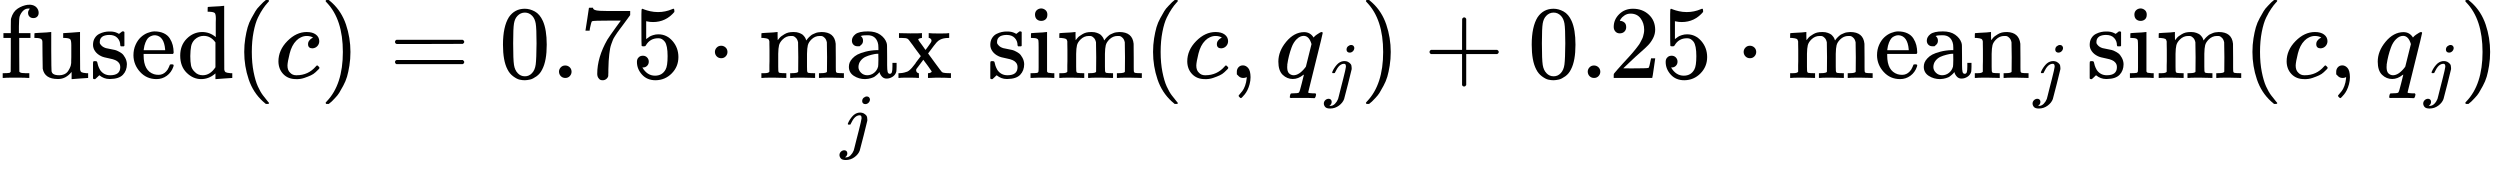
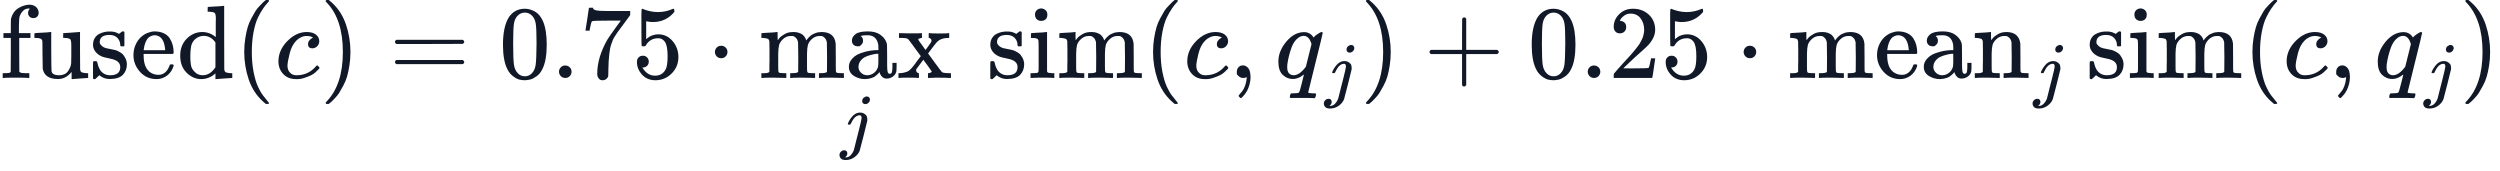
<svg xmlns="http://www.w3.org/2000/svg" style="vertical-align: -2.013ex;" width="54.423ex" height="3.71ex" role="img" focusable="false" viewBox="0 -750 24054.9 1639.6">
+   <style>:root{color:#111827}@media (prefers-color-scheme: dark){:root{color:#ffffff}}</style>
  <g stroke="currentColor" fill="currentColor" stroke-width="0" transform="scale(1,-1)">
    <g data-mml-node="math">
      <g data-mml-node="TeXAtom" data-mjx-texclass="ORD">
        <g data-mml-node="mi">
          <path data-c="66" d="M273 0Q255 3 146 3Q43 3 34 0H26V46H42Q70 46 91 49Q99 52 103 60Q104 62 104 224V385H33V431H104V497L105 564L107 574Q126 639 171 668T266 704Q267 704 275 704T289 705Q330 702 351 679T372 627Q372 604 358 590T321 576T284 590T270 627Q270 647 288 667H284Q280 668 273 668Q245 668 223 647T189 592Q183 572 182 497V431H293V385H185V225Q185 63 186 61T189 57T194 54T199 51T206 49T213 48T222 47T231 47T241 46T251 46H282V0H273Z" />
          <path data-c="75" d="M383 58Q327 -10 256 -10H249Q124 -10 105 89Q104 96 103 226Q102 335 102 348T96 369Q86 385 36 385H25V408Q25 431 27 431L38 432Q48 433 67 434T105 436Q122 437 142 438T172 441T184 442H187V261Q188 77 190 64Q193 49 204 40Q224 26 264 26Q290 26 311 35T343 58T363 90T375 120T379 144Q379 145 379 161T380 201T380 248V315Q380 361 370 372T320 385H302V431Q304 431 378 436T457 442H464V264Q464 84 465 81Q468 61 479 55T524 46H542V0Q540 0 467 -5T390 -11H383V58Z" transform="translate(306,0)" />
          <path data-c="73" d="M295 316Q295 356 268 385T190 414Q154 414 128 401Q98 382 98 349Q97 344 98 336T114 312T157 287Q175 282 201 278T245 269T277 256Q294 248 310 236T342 195T359 133Q359 71 321 31T198 -10H190Q138 -10 94 26L86 19L77 10Q71 4 65 -1L54 -11H46H42Q39 -11 33 -5V74V132Q33 153 35 157T45 162H54Q66 162 70 158T75 146T82 119T101 77Q136 26 198 26Q295 26 295 104Q295 133 277 151Q257 175 194 187T111 210Q75 227 54 256T33 318Q33 357 50 384T93 424T143 442T187 447H198Q238 447 268 432L283 424L292 431Q302 440 314 448H322H326Q329 448 335 442V310L329 304H301Q295 310 295 316Z" transform="translate(862,0)" />
          <path data-c="65" d="M28 218Q28 273 48 318T98 391T163 433T229 448Q282 448 320 430T378 380T406 316T415 245Q415 238 408 231H126V216Q126 68 226 36Q246 30 270 30Q312 30 342 62Q359 79 369 104L379 128Q382 131 395 131H398Q415 131 415 121Q415 117 412 108Q393 53 349 21T250 -11Q155 -11 92 58T28 218ZM333 275Q322 403 238 411H236Q228 411 220 410T195 402T166 381T143 340T127 274V267H333V275Z" transform="translate(1256,0)" />
          <path data-c="64" d="M376 495Q376 511 376 535T377 568Q377 613 367 624T316 637H298V660Q298 683 300 683L310 684Q320 685 339 686T376 688Q393 689 413 690T443 693T454 694H457V390Q457 84 458 81Q461 61 472 55T517 46H535V0Q533 0 459 -5T380 -11H373V44L365 37Q307 -11 235 -11Q158 -11 96 50T34 215Q34 315 97 378T244 442Q319 442 376 393V495ZM373 342Q328 405 260 405Q211 405 173 369Q146 341 139 305T131 211Q131 155 138 120T173 59Q203 26 251 26Q322 26 373 103V342Z" transform="translate(1700,0)" />
        </g>
      </g>
      <g data-mml-node="mo" transform="translate(2256,0)">
        <path data-c="28" d="M94 250Q94 319 104 381T127 488T164 576T202 643T244 695T277 729T302 750H315H319Q333 750 333 741Q333 738 316 720T275 667T226 581T184 443T167 250T184 58T225 -81T274 -167T316 -220T333 -241Q333 -250 318 -250H315H302L274 -226Q180 -141 137 -14T94 250Z" />
      </g>
      <g data-mml-node="mi" transform="translate(2645,0)">
        <path data-c="1D450" d="M34 159Q34 268 120 355T306 442Q362 442 394 418T427 355Q427 326 408 306T360 285Q341 285 330 295T319 325T330 359T352 380T366 386H367Q367 388 361 392T340 400T306 404Q276 404 249 390Q228 381 206 359Q162 315 142 235T121 119Q121 73 147 50Q169 26 205 26H209Q321 26 394 111Q403 121 406 121Q410 121 419 112T429 98T420 83T391 55T346 25T282 0T202 -11Q127 -11 81 37T34 159Z" />
      </g>
      <g data-mml-node="mo" transform="translate(3078,0)">
        <path data-c="29" d="M60 749L64 750Q69 750 74 750H86L114 726Q208 641 251 514T294 250Q294 182 284 119T261 12T224 -76T186 -143T145 -194T113 -227T90 -246Q87 -249 86 -250H74Q66 -250 63 -250T58 -247T55 -238Q56 -237 66 -225Q221 -64 221 250T66 725Q56 737 55 738Q55 746 60 749Z" />
      </g>
      <g data-mml-node="mo" transform="translate(3744.8,0)">
        <path data-c="3D" d="M56 347Q56 360 70 367H707Q722 359 722 347Q722 336 708 328L390 327H72Q56 332 56 347ZM56 153Q56 168 72 173H708Q722 163 722 153Q722 140 707 133H70Q56 140 56 153Z" />
      </g>
      <g data-mml-node="mn" transform="translate(4800.6,0)">
        <path data-c="30" d="M96 585Q152 666 249 666Q297 666 345 640T423 548Q460 465 460 320Q460 165 417 83Q397 41 362 16T301 -15T250 -22Q224 -22 198 -16T137 16T82 83Q39 165 39 320Q39 494 96 585ZM321 597Q291 629 250 629Q208 629 178 597Q153 571 145 525T137 333Q137 175 145 125T181 46Q209 16 250 16Q290 16 318 46Q347 76 354 130T362 333Q362 478 354 524T321 597Z" />
        <path data-c="2E" d="M78 60Q78 84 95 102T138 120Q162 120 180 104T199 61Q199 36 182 18T139 0T96 17T78 60Z" transform="translate(500,0)" />
        <path data-c="37" d="M55 458Q56 460 72 567L88 674Q88 676 108 676H128V672Q128 662 143 655T195 646T364 644H485V605L417 512Q408 500 387 472T360 435T339 403T319 367T305 330T292 284T284 230T278 162T275 80Q275 66 275 52T274 28V19Q270 2 255 -10T221 -22Q210 -22 200 -19T179 0T168 40Q168 198 265 368Q285 400 349 489L395 552H302Q128 552 119 546Q113 543 108 522T98 479L95 458V455H55V458Z" transform="translate(778,0)" />
        <path data-c="35" d="M164 157Q164 133 148 117T109 101H102Q148 22 224 22Q294 22 326 82Q345 115 345 210Q345 313 318 349Q292 382 260 382H254Q176 382 136 314Q132 307 129 306T114 304Q97 304 95 310Q93 314 93 485V614Q93 664 98 664Q100 666 102 666Q103 666 123 658T178 642T253 634Q324 634 389 662Q397 666 402 666Q410 666 410 648V635Q328 538 205 538Q174 538 149 544L139 546V374Q158 388 169 396T205 412T256 420Q337 420 393 355T449 201Q449 109 385 44T229 -22Q148 -22 99 32T50 154Q50 178 61 192T84 210T107 214Q132 214 148 197T164 157Z" transform="translate(1278,0)" />
      </g>
      <g data-mml-node="mo" transform="translate(6800.8,0)">
        <path data-c="22C5" d="M78 250Q78 274 95 292T138 310Q162 310 180 294T199 251Q199 226 182 208T139 190T96 207T78 250Z" />
      </g>
      <g data-mml-node="munder" transform="translate(7301,0)">
        <g data-mml-node="mo">
          <path data-c="6D" d="M41 46H55Q94 46 102 60V68Q102 77 102 91T102 122T103 161T103 203Q103 234 103 269T102 328V351Q99 370 88 376T43 385H25V408Q25 431 27 431L37 432Q47 433 65 434T102 436Q119 437 138 438T167 441T178 442H181V402Q181 364 182 364T187 369T199 384T218 402T247 421T285 437Q305 442 336 442Q351 442 364 440T387 434T406 426T421 417T432 406T441 395T448 384T452 374T455 366L457 361L460 365Q463 369 466 373T475 384T488 397T503 410T523 422T546 432T572 439T603 442Q729 442 740 329Q741 322 741 190V104Q741 66 743 59T754 49Q775 46 803 46H819V0H811L788 1Q764 2 737 2T699 3Q596 3 587 0H579V46H595Q656 46 656 62Q657 64 657 200Q656 335 655 343Q649 371 635 385T611 402T585 404Q540 404 506 370Q479 343 472 315T464 232V168V108Q464 78 465 68T468 55T477 49Q498 46 526 46H542V0H534L510 1Q487 2 460 2T422 3Q319 3 310 0H302V46H318Q379 46 379 62Q380 64 380 200Q379 335 378 343Q372 371 358 385T334 402T308 404Q263 404 229 370Q202 343 195 315T187 232V168V108Q187 78 188 68T191 55T200 49Q221 46 249 46H265V0H257L234 1Q210 2 183 2T145 3Q42 3 33 0H25V46H41Z" />
          <path data-c="61" d="M137 305T115 305T78 320T63 359Q63 394 97 421T218 448Q291 448 336 416T396 340Q401 326 401 309T402 194V124Q402 76 407 58T428 40Q443 40 448 56T453 109V145H493V106Q492 66 490 59Q481 29 455 12T400 -6T353 12T329 54V58L327 55Q325 52 322 49T314 40T302 29T287 17T269 6T247 -2T221 -8T190 -11Q130 -11 82 20T34 107Q34 128 41 147T68 188T116 225T194 253T304 268H318V290Q318 324 312 340Q290 411 215 411Q197 411 181 410T156 406T148 403Q170 388 170 359Q170 334 154 320ZM126 106Q126 75 150 51T209 26Q247 26 276 49T315 109Q317 116 318 175Q318 233 317 233Q309 233 296 232T251 223T193 203T147 166T126 106Z" transform="translate(833,0)" />
          <path data-c="78" d="M201 0Q189 3 102 3Q26 3 17 0H11V46H25Q48 47 67 52T96 61T121 78T139 96T160 122T180 150L226 210L168 288Q159 301 149 315T133 336T122 351T113 363T107 370T100 376T94 379T88 381T80 383Q74 383 44 385H16V431H23Q59 429 126 429Q219 429 229 431H237V385Q201 381 201 369Q201 367 211 353T239 315T268 274L272 270L297 304Q329 345 329 358Q329 364 327 369T322 376T317 380T310 384L307 385H302V431H309Q324 428 408 428Q487 428 493 431H499V385H492Q443 385 411 368Q394 360 377 341T312 257L296 236L358 151Q424 61 429 57T446 50Q464 46 499 46H516V0H510H502Q494 1 482 1T457 2T432 2T414 3Q403 3 377 3T327 1L304 0H295V46H298Q309 46 320 51T331 63Q331 65 291 120L250 175Q249 174 219 133T185 88Q181 83 181 74Q181 63 188 55T206 46Q208 46 208 23V0H201Z" transform="translate(1333,0)" />
        </g>
        <g data-mml-node="mi" transform="translate(784.8,-645.4) scale(0.707)">
          <path data-c="1D457" d="M297 596Q297 627 318 644T361 661Q378 661 389 651T403 623Q403 595 384 576T340 557Q322 557 310 567T297 596ZM288 376Q288 405 262 405Q240 405 220 393T185 362T161 325T144 293L137 279Q135 278 121 278H107Q101 284 101 286T105 299Q126 348 164 391T252 441Q253 441 260 441T272 442Q296 441 316 432Q341 418 354 401T367 348V332L318 133Q267 -67 264 -75Q246 -125 194 -164T75 -204Q25 -204 7 -183T-12 -137Q-12 -110 7 -91T53 -71Q70 -71 82 -81T95 -112Q95 -148 63 -167Q69 -168 77 -168Q111 -168 139 -140T182 -74L193 -32Q204 11 219 72T251 197T278 308T289 365Q289 372 288 376Z" />
        </g>
      </g>
      <g data-mml-node="mstyle" transform="translate(9162,0)">
        <g data-mml-node="mspace" />
      </g>
      <g data-mml-node="TeXAtom" data-mjx-texclass="ORD" transform="translate(9495.7,0)">
        <g data-mml-node="mi">
          <path data-c="73" d="M295 316Q295 356 268 385T190 414Q154 414 128 401Q98 382 98 349Q97 344 98 336T114 312T157 287Q175 282 201 278T245 269T277 256Q294 248 310 236T342 195T359 133Q359 71 321 31T198 -10H190Q138 -10 94 26L86 19L77 10Q71 4 65 -1L54 -11H46H42Q39 -11 33 -5V74V132Q33 153 35 157T45 162H54Q66 162 70 158T75 146T82 119T101 77Q136 26 198 26Q295 26 295 104Q295 133 277 151Q257 175 194 187T111 210Q75 227 54 256T33 318Q33 357 50 384T93 424T143 442T187 447H198Q238 447 268 432L283 424L292 431Q302 440 314 448H322H326Q329 448 335 442V310L329 304H301Q295 310 295 316Z" />
          <path data-c="69" d="M69 609Q69 637 87 653T131 669Q154 667 171 652T188 609Q188 579 171 564T129 549Q104 549 87 564T69 609ZM247 0Q232 3 143 3Q132 3 106 3T56 1L34 0H26V46H42Q70 46 91 49Q100 53 102 60T104 102V205V293Q104 345 102 359T88 378Q74 385 41 385H30V408Q30 431 32 431L42 432Q52 433 70 434T106 436Q123 437 142 438T171 441T182 442H185V62Q190 52 197 50T232 46H255V0H247Z" transform="translate(394,0)" />
          <path data-c="6D" d="M41 46H55Q94 46 102 60V68Q102 77 102 91T102 122T103 161T103 203Q103 234 103 269T102 328V351Q99 370 88 376T43 385H25V408Q25 431 27 431L37 432Q47 433 65 434T102 436Q119 437 138 438T167 441T178 442H181V402Q181 364 182 364T187 369T199 384T218 402T247 421T285 437Q305 442 336 442Q351 442 364 440T387 434T406 426T421 417T432 406T441 395T448 384T452 374T455 366L457 361L460 365Q463 369 466 373T475 384T488 397T503 410T523 422T546 432T572 439T603 442Q729 442 740 329Q741 322 741 190V104Q741 66 743 59T754 49Q775 46 803 46H819V0H811L788 1Q764 2 737 2T699 3Q596 3 587 0H579V46H595Q656 46 656 62Q657 64 657 200Q656 335 655 343Q649 371 635 385T611 402T585 404Q540 404 506 370Q479 343 472 315T464 232V168V108Q464 78 465 68T468 55T477 49Q498 46 526 46H542V0H534L510 1Q487 2 460 2T422 3Q319 3 310 0H302V46H318Q379 46 379 62Q380 64 380 200Q379 335 378 343Q372 371 358 385T334 402T308 404Q263 404 229 370Q202 343 195 315T187 232V168V108Q187 78 188 68T191 55T200 49Q221 46 249 46H265V0H257L234 1Q210 2 183 2T145 3Q42 3 33 0H25V46H41Z" transform="translate(672,0)" />
        </g>
      </g>
      <g data-mml-node="mo" transform="translate(11000.7,0)">
        <path data-c="28" d="M94 250Q94 319 104 381T127 488T164 576T202 643T244 695T277 729T302 750H315H319Q333 750 333 741Q333 738 316 720T275 667T226 581T184 443T167 250T184 58T225 -81T274 -167T316 -220T333 -241Q333 -250 318 -250H315H302L274 -226Q180 -141 137 -14T94 250Z" />
      </g>
      <g data-mml-node="mi" transform="translate(11389.7,0)">
        <path data-c="1D450" d="M34 159Q34 268 120 355T306 442Q362 442 394 418T427 355Q427 326 408 306T360 285Q341 285 330 295T319 325T330 359T352 380T366 386H367Q367 388 361 392T340 400T306 404Q276 404 249 390Q228 381 206 359Q162 315 142 235T121 119Q121 73 147 50Q169 26 205 26H209Q321 26 394 111Q403 121 406 121Q410 121 419 112T429 98T420 83T391 55T346 25T282 0T202 -11Q127 -11 81 37T34 159Z" />
      </g>
      <g data-mml-node="mo" transform="translate(11822.7,0)">
        <path data-c="2C" d="M78 35T78 60T94 103T137 121Q165 121 187 96T210 8Q210 -27 201 -60T180 -117T154 -158T130 -185T117 -194Q113 -194 104 -185T95 -172Q95 -168 106 -156T131 -126T157 -76T173 -3V9L172 8Q170 7 167 6T161 3T152 1T140 0Q113 0 96 17Z" />
      </g>
      <g data-mml-node="msub" transform="translate(12267.3,0)">
        <g data-mml-node="mi">
          <path data-c="1D45E" d="M33 157Q33 258 109 349T280 441Q340 441 372 389Q373 390 377 395T388 406T404 418Q438 442 450 442Q454 442 457 439T460 434Q460 425 391 149Q320 -135 320 -139Q320 -147 365 -148H390Q396 -156 396 -157T393 -175Q389 -188 383 -194H370Q339 -192 262 -192Q234 -192 211 -192T174 -192T157 -193Q143 -193 143 -185Q143 -182 145 -170Q149 -154 152 -151T172 -148Q220 -148 230 -141Q238 -136 258 -53T279 32Q279 33 272 29Q224 -10 172 -10Q117 -10 75 30T33 157ZM352 326Q329 405 277 405Q242 405 210 374T160 293Q131 214 119 129Q119 126 119 118T118 106Q118 61 136 44T179 26Q233 26 290 98L298 109L352 326Z" />
        </g>
        <g data-mml-node="mi" transform="translate(479,-150) scale(0.707)">
          <path data-c="1D457" d="M297 596Q297 627 318 644T361 661Q378 661 389 651T403 623Q403 595 384 576T340 557Q322 557 310 567T297 596ZM288 376Q288 405 262 405Q240 405 220 393T185 362T161 325T144 293L137 279Q135 278 121 278H107Q101 284 101 286T105 299Q126 348 164 391T252 441Q253 441 260 441T272 442Q296 441 316 432Q341 418 354 401T367 348V332L318 133Q267 -67 264 -75Q246 -125 194 -164T75 -204Q25 -204 7 -183T-12 -137Q-12 -110 7 -91T53 -71Q70 -71 82 -81T95 -112Q95 -148 63 -167Q69 -168 77 -168Q111 -168 139 -140T182 -74L193 -32Q204 11 219 72T251 197T278 308T289 365Q289 372 288 376Z" />
        </g>
      </g>
      <g data-mml-node="mo" transform="translate(13087.7,0)">
        <path data-c="29" d="M60 749L64 750Q69 750 74 750H86L114 726Q208 641 251 514T294 250Q294 182 284 119T261 12T224 -76T186 -143T145 -194T113 -227T90 -246Q87 -249 86 -250H74Q66 -250 63 -250T58 -247T55 -238Q56 -237 66 -225Q221 -64 221 250T66 725Q56 737 55 738Q55 746 60 749Z" />
      </g>
      <g data-mml-node="mo" transform="translate(13698.9,0)">
        <path data-c="2B" d="M56 237T56 250T70 270H369V420L370 570Q380 583 389 583Q402 583 409 568V270H707Q722 262 722 250T707 230H409V-68Q401 -82 391 -82H389H387Q375 -82 369 -68V230H70Q56 237 56 250Z" />
      </g>
      <g data-mml-node="mn" transform="translate(14699.1,0)">
        <path data-c="30" d="M96 585Q152 666 249 666Q297 666 345 640T423 548Q460 465 460 320Q460 165 417 83Q397 41 362 16T301 -15T250 -22Q224 -22 198 -16T137 16T82 83Q39 165 39 320Q39 494 96 585ZM321 597Q291 629 250 629Q208 629 178 597Q153 571 145 525T137 333Q137 175 145 125T181 46Q209 16 250 16Q290 16 318 46Q347 76 354 130T362 333Q362 478 354 524T321 597Z" />
        <path data-c="2E" d="M78 60Q78 84 95 102T138 120Q162 120 180 104T199 61Q199 36 182 18T139 0T96 17T78 60Z" transform="translate(500,0)" />
        <path data-c="32" d="M109 429Q82 429 66 447T50 491Q50 562 103 614T235 666Q326 666 387 610T449 465Q449 422 429 383T381 315T301 241Q265 210 201 149L142 93L218 92Q375 92 385 97Q392 99 409 186V189H449V186Q448 183 436 95T421 3V0H50V19V31Q50 38 56 46T86 81Q115 113 136 137Q145 147 170 174T204 211T233 244T261 278T284 308T305 340T320 369T333 401T340 431T343 464Q343 527 309 573T212 619Q179 619 154 602T119 569T109 550Q109 549 114 549Q132 549 151 535T170 489Q170 464 154 447T109 429Z" transform="translate(778,0)" />
        <path data-c="35" d="M164 157Q164 133 148 117T109 101H102Q148 22 224 22Q294 22 326 82Q345 115 345 210Q345 313 318 349Q292 382 260 382H254Q176 382 136 314Q132 307 129 306T114 304Q97 304 95 310Q93 314 93 485V614Q93 664 98 664Q100 666 102 666Q103 666 123 658T178 642T253 634Q324 634 389 662Q397 666 402 666Q410 666 410 648V635Q328 538 205 538Q174 538 149 544L139 546V374Q158 388 169 396T205 412T256 420Q337 420 393 355T449 201Q449 109 385 44T229 -22Q148 -22 99 32T50 154Q50 178 61 192T84 210T107 214Q132 214 148 197T164 157Z" transform="translate(1278,0)" />
      </g>
      <g data-mml-node="mo" transform="translate(16699.3,0)">
        <path data-c="22C5" d="M78 250Q78 274 95 292T138 310Q162 310 180 294T199 251Q199 226 182 208T139 190T96 207T78 250Z" />
      </g>
      <g data-mml-node="msub" transform="translate(17199.6,0)">
        <g data-mml-node="TeXAtom" data-mjx-texclass="ORD">
          <g data-mml-node="mi">
            <path data-c="6D" d="M41 46H55Q94 46 102 60V68Q102 77 102 91T102 122T103 161T103 203Q103 234 103 269T102 328V351Q99 370 88 376T43 385H25V408Q25 431 27 431L37 432Q47 433 65 434T102 436Q119 437 138 438T167 441T178 442H181V402Q181 364 182 364T187 369T199 384T218 402T247 421T285 437Q305 442 336 442Q351 442 364 440T387 434T406 426T421 417T432 406T441 395T448 384T452 374T455 366L457 361L460 365Q463 369 466 373T475 384T488 397T503 410T523 422T546 432T572 439T603 442Q729 442 740 329Q741 322 741 190V104Q741 66 743 59T754 49Q775 46 803 46H819V0H811L788 1Q764 2 737 2T699 3Q596 3 587 0H579V46H595Q656 46 656 62Q657 64 657 200Q656 335 655 343Q649 371 635 385T611 402T585 404Q540 404 506 370Q479 343 472 315T464 232V168V108Q464 78 465 68T468 55T477 49Q498 46 526 46H542V0H534L510 1Q487 2 460 2T422 3Q319 3 310 0H302V46H318Q379 46 379 62Q380 64 380 200Q379 335 378 343Q372 371 358 385T334 402T308 404Q263 404 229 370Q202 343 195 315T187 232V168V108Q187 78 188 68T191 55T200 49Q221 46 249 46H265V0H257L234 1Q210 2 183 2T145 3Q42 3 33 0H25V46H41Z" />
            <path data-c="65" d="M28 218Q28 273 48 318T98 391T163 433T229 448Q282 448 320 430T378 380T406 316T415 245Q415 238 408 231H126V216Q126 68 226 36Q246 30 270 30Q312 30 342 62Q359 79 369 104L379 128Q382 131 395 131H398Q415 131 415 121Q415 117 412 108Q393 53 349 21T250 -11Q155 -11 92 58T28 218ZM333 275Q322 403 238 411H236Q228 411 220 410T195 402T166 381T143 340T127 274V267H333V275Z" transform="translate(833,0)" />
            <path data-c="61" d="M137 305T115 305T78 320T63 359Q63 394 97 421T218 448Q291 448 336 416T396 340Q401 326 401 309T402 194V124Q402 76 407 58T428 40Q443 40 448 56T453 109V145H493V106Q492 66 490 59Q481 29 455 12T400 -6T353 12T329 54V58L327 55Q325 52 322 49T314 40T302 29T287 17T269 6T247 -2T221 -8T190 -11Q130 -11 82 20T34 107Q34 128 41 147T68 188T116 225T194 253T304 268H318V290Q318 324 312 340Q290 411 215 411Q197 411 181 410T156 406T148 403Q170 388 170 359Q170 334 154 320ZM126 106Q126 75 150 51T209 26Q247 26 276 49T315 109Q317 116 318 175Q318 233 317 233Q309 233 296 232T251 223T193 203T147 166T126 106Z" transform="translate(1277,0)" />
            <path data-c="6E" d="M41 46H55Q94 46 102 60V68Q102 77 102 91T102 122T103 161T103 203Q103 234 103 269T102 328V351Q99 370 88 376T43 385H25V408Q25 431 27 431L37 432Q47 433 65 434T102 436Q119 437 138 438T167 441T178 442H181V402Q181 364 182 364T187 369T199 384T218 402T247 421T285 437Q305 442 336 442Q450 438 463 329Q464 322 464 190V104Q464 66 466 59T477 49Q498 46 526 46H542V0H534L510 1Q487 2 460 2T422 3Q319 3 310 0H302V46H318Q379 46 379 62Q380 64 380 200Q379 335 378 343Q372 371 358 385T334 402T308 404Q263 404 229 370Q202 343 195 315T187 232V168V108Q187 78 188 68T191 55T200 49Q221 46 249 46H265V0H257L234 1Q210 2 183 2T145 3Q42 3 33 0H25V46H41Z" transform="translate(1777,0)" />
          </g>
        </g>
        <g data-mml-node="mi" transform="translate(2366,-150) scale(0.707)">
          <path data-c="1D457" d="M297 596Q297 627 318 644T361 661Q378 661 389 651T403 623Q403 595 384 576T340 557Q322 557 310 567T297 596ZM288 376Q288 405 262 405Q240 405 220 393T185 362T161 325T144 293L137 279Q135 278 121 278H107Q101 284 101 286T105 299Q126 348 164 391T252 441Q253 441 260 441T272 442Q296 441 316 432Q341 418 354 401T367 348V332L318 133Q267 -67 264 -75Q246 -125 194 -164T75 -204Q25 -204 7 -183T-12 -137Q-12 -110 7 -91T53 -71Q70 -71 82 -81T95 -112Q95 -148 63 -167Q69 -168 77 -168Q111 -168 139 -140T182 -74L193 -32Q204 11 219 72T251 197T278 308T289 365Q289 372 288 376Z" />
        </g>
      </g>
      <g data-mml-node="mstyle" transform="translate(19906.9,0)">
        <g data-mml-node="mspace" />
      </g>
      <g data-mml-node="TeXAtom" data-mjx-texclass="ORD" transform="translate(20073.9,0)">
        <g data-mml-node="mi">
          <path data-c="73" d="M295 316Q295 356 268 385T190 414Q154 414 128 401Q98 382 98 349Q97 344 98 336T114 312T157 287Q175 282 201 278T245 269T277 256Q294 248 310 236T342 195T359 133Q359 71 321 31T198 -10H190Q138 -10 94 26L86 19L77 10Q71 4 65 -1L54 -11H46H42Q39 -11 33 -5V74V132Q33 153 35 157T45 162H54Q66 162 70 158T75 146T82 119T101 77Q136 26 198 26Q295 26 295 104Q295 133 277 151Q257 175 194 187T111 210Q75 227 54 256T33 318Q33 357 50 384T93 424T143 442T187 447H198Q238 447 268 432L283 424L292 431Q302 440 314 448H322H326Q329 448 335 442V310L329 304H301Q295 310 295 316Z" />
          <path data-c="69" d="M69 609Q69 637 87 653T131 669Q154 667 171 652T188 609Q188 579 171 564T129 549Q104 549 87 564T69 609ZM247 0Q232 3 143 3Q132 3 106 3T56 1L34 0H26V46H42Q70 46 91 49Q100 53 102 60T104 102V205V293Q104 345 102 359T88 378Q74 385 41 385H30V408Q30 431 32 431L42 432Q52 433 70 434T106 436Q123 437 142 438T171 441T182 442H185V62Q190 52 197 50T232 46H255V0H247Z" transform="translate(394,0)" />
          <path data-c="6D" d="M41 46H55Q94 46 102 60V68Q102 77 102 91T102 122T103 161T103 203Q103 234 103 269T102 328V351Q99 370 88 376T43 385H25V408Q25 431 27 431L37 432Q47 433 65 434T102 436Q119 437 138 438T167 441T178 442H181V402Q181 364 182 364T187 369T199 384T218 402T247 421T285 437Q305 442 336 442Q351 442 364 440T387 434T406 426T421 417T432 406T441 395T448 384T452 374T455 366L457 361L460 365Q463 369 466 373T475 384T488 397T503 410T523 422T546 432T572 439T603 442Q729 442 740 329Q741 322 741 190V104Q741 66 743 59T754 49Q775 46 803 46H819V0H811L788 1Q764 2 737 2T699 3Q596 3 587 0H579V46H595Q656 46 656 62Q657 64 657 200Q656 335 655 343Q649 371 635 385T611 402T585 404Q540 404 506 370Q479 343 472 315T464 232V168V108Q464 78 465 68T468 55T477 49Q498 46 526 46H542V0H534L510 1Q487 2 460 2T422 3Q319 3 310 0H302V46H318Q379 46 379 62Q380 64 380 200Q379 335 378 343Q372 371 358 385T334 402T308 404Q263 404 229 370Q202 343 195 315T187 232V168V108Q187 78 188 68T191 55T200 49Q221 46 249 46H265V0H257L234 1Q210 2 183 2T145 3Q42 3 33 0H25V46H41Z" transform="translate(672,0)" />
        </g>
      </g>
      <g data-mml-node="mo" transform="translate(21578.9,0)">
        <path data-c="28" d="M94 250Q94 319 104 381T127 488T164 576T202 643T244 695T277 729T302 750H315H319Q333 750 333 741Q333 738 316 720T275 667T226 581T184 443T167 250T184 58T225 -81T274 -167T316 -220T333 -241Q333 -250 318 -250H315H302L274 -226Q180 -141 137 -14T94 250Z" />
      </g>
      <g data-mml-node="mi" transform="translate(21967.9,0)">
        <path data-c="1D450" d="M34 159Q34 268 120 355T306 442Q362 442 394 418T427 355Q427 326 408 306T360 285Q341 285 330 295T319 325T330 359T352 380T366 386H367Q367 388 361 392T340 400T306 404Q276 404 249 390Q228 381 206 359Q162 315 142 235T121 119Q121 73 147 50Q169 26 205 26H209Q321 26 394 111Q403 121 406 121Q410 121 419 112T429 98T420 83T391 55T346 25T282 0T202 -11Q127 -11 81 37T34 159Z" />
      </g>
      <g data-mml-node="mo" transform="translate(22400.9,0)">
        <path data-c="2C" d="M78 35T78 60T94 103T137 121Q165 121 187 96T210 8Q210 -27 201 -60T180 -117T154 -158T130 -185T117 -194Q113 -194 104 -185T95 -172Q95 -168 106 -156T131 -126T157 -76T173 -3V9L172 8Q170 7 167 6T161 3T152 1T140 0Q113 0 96 17Z" />
      </g>
      <g data-mml-node="msub" transform="translate(22845.5,0)">
        <g data-mml-node="mi">
          <path data-c="1D45E" d="M33 157Q33 258 109 349T280 441Q340 441 372 389Q373 390 377 395T388 406T404 418Q438 442 450 442Q454 442 457 439T460 434Q460 425 391 149Q320 -135 320 -139Q320 -147 365 -148H390Q396 -156 396 -157T393 -175Q389 -188 383 -194H370Q339 -192 262 -192Q234 -192 211 -192T174 -192T157 -193Q143 -193 143 -185Q143 -182 145 -170Q149 -154 152 -151T172 -148Q220 -148 230 -141Q238 -136 258 -53T279 32Q279 33 272 29Q224 -10 172 -10Q117 -10 75 30T33 157ZM352 326Q329 405 277 405Q242 405 210 374T160 293Q131 214 119 129Q119 126 119 118T118 106Q118 61 136 44T179 26Q233 26 290 98L298 109L352 326Z" />
        </g>
        <g data-mml-node="mi" transform="translate(479,-150) scale(0.707)">
          <path data-c="1D457" d="M297 596Q297 627 318 644T361 661Q378 661 389 651T403 623Q403 595 384 576T340 557Q322 557 310 567T297 596ZM288 376Q288 405 262 405Q240 405 220 393T185 362T161 325T144 293L137 279Q135 278 121 278H107Q101 284 101 286T105 299Q126 348 164 391T252 441Q253 441 260 441T272 442Q296 441 316 432Q341 418 354 401T367 348V332L318 133Q267 -67 264 -75Q246 -125 194 -164T75 -204Q25 -204 7 -183T-12 -137Q-12 -110 7 -91T53 -71Q70 -71 82 -81T95 -112Q95 -148 63 -167Q69 -168 77 -168Q111 -168 139 -140T182 -74L193 -32Q204 11 219 72T251 197T278 308T289 365Q289 372 288 376Z" />
        </g>
      </g>
      <g data-mml-node="mo" transform="translate(23665.9,0)">
        <path data-c="29" d="M60 749L64 750Q69 750 74 750H86L114 726Q208 641 251 514T294 250Q294 182 284 119T261 12T224 -76T186 -143T145 -194T113 -227T90 -246Q87 -249 86 -250H74Q66 -250 63 -250T58 -247T55 -238Q56 -237 66 -225Q221 -64 221 250T66 725Q56 737 55 738Q55 746 60 749Z" />
      </g>
    </g>
  </g>
</svg>
